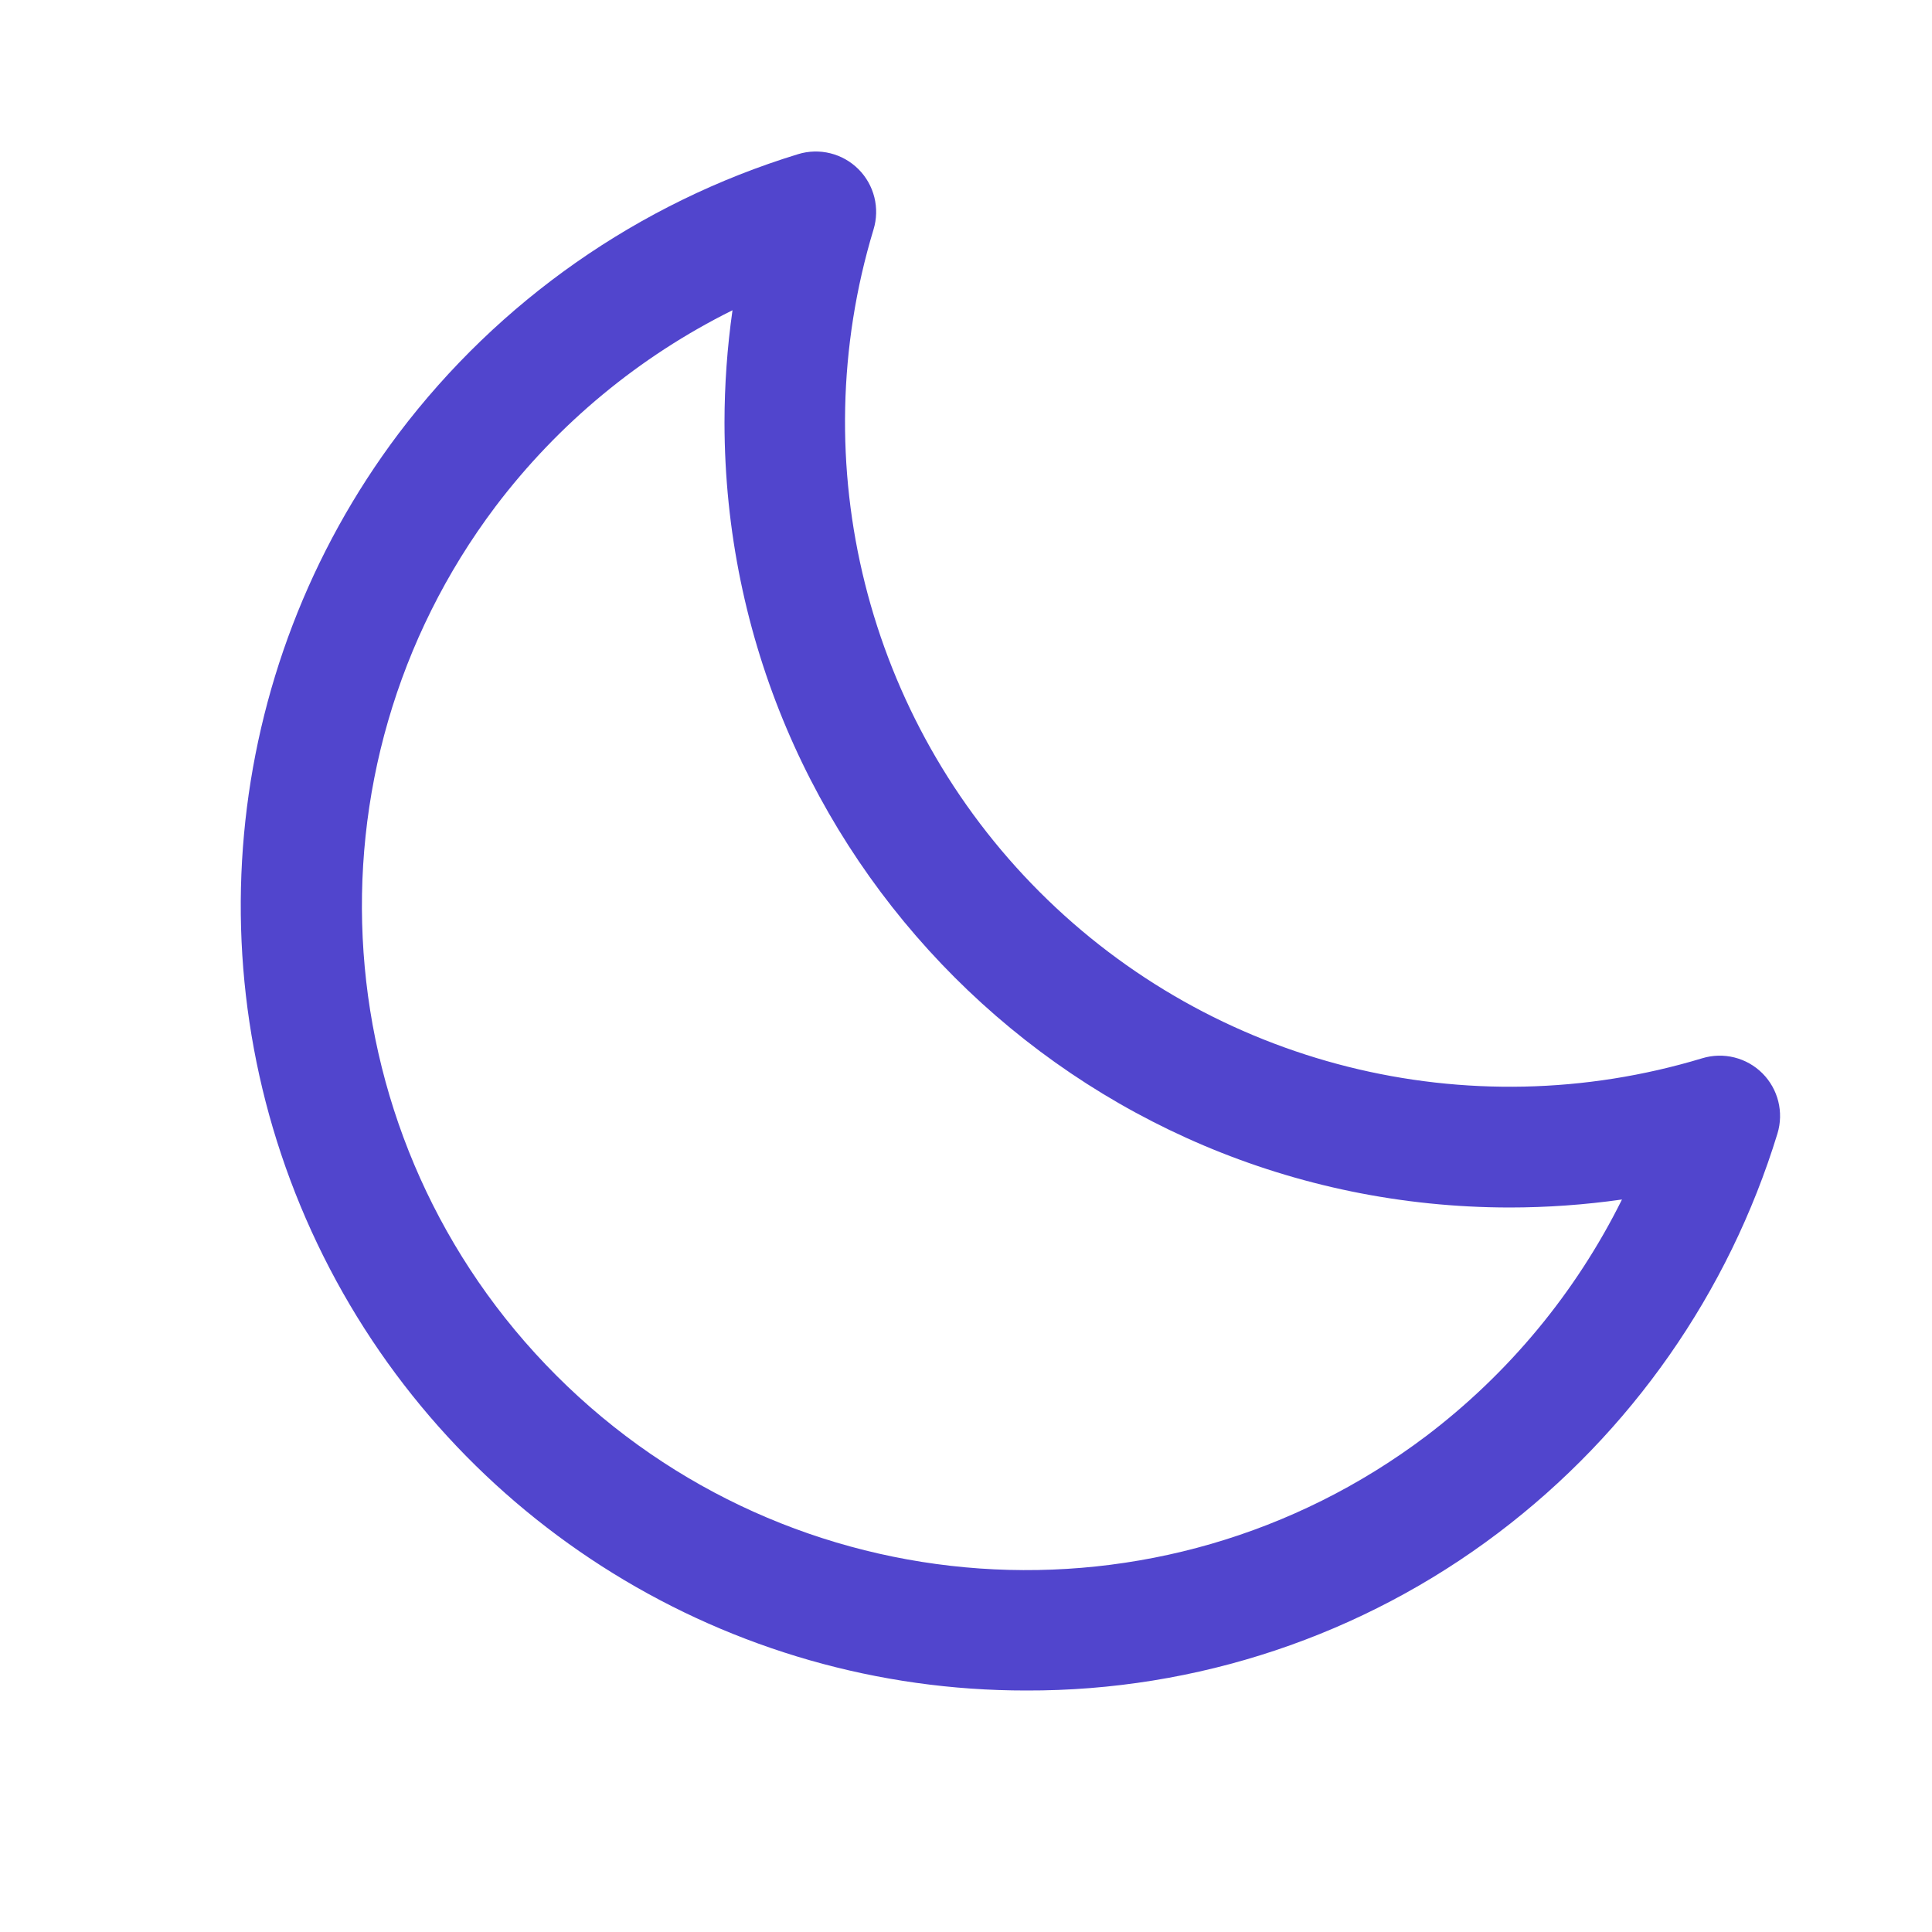
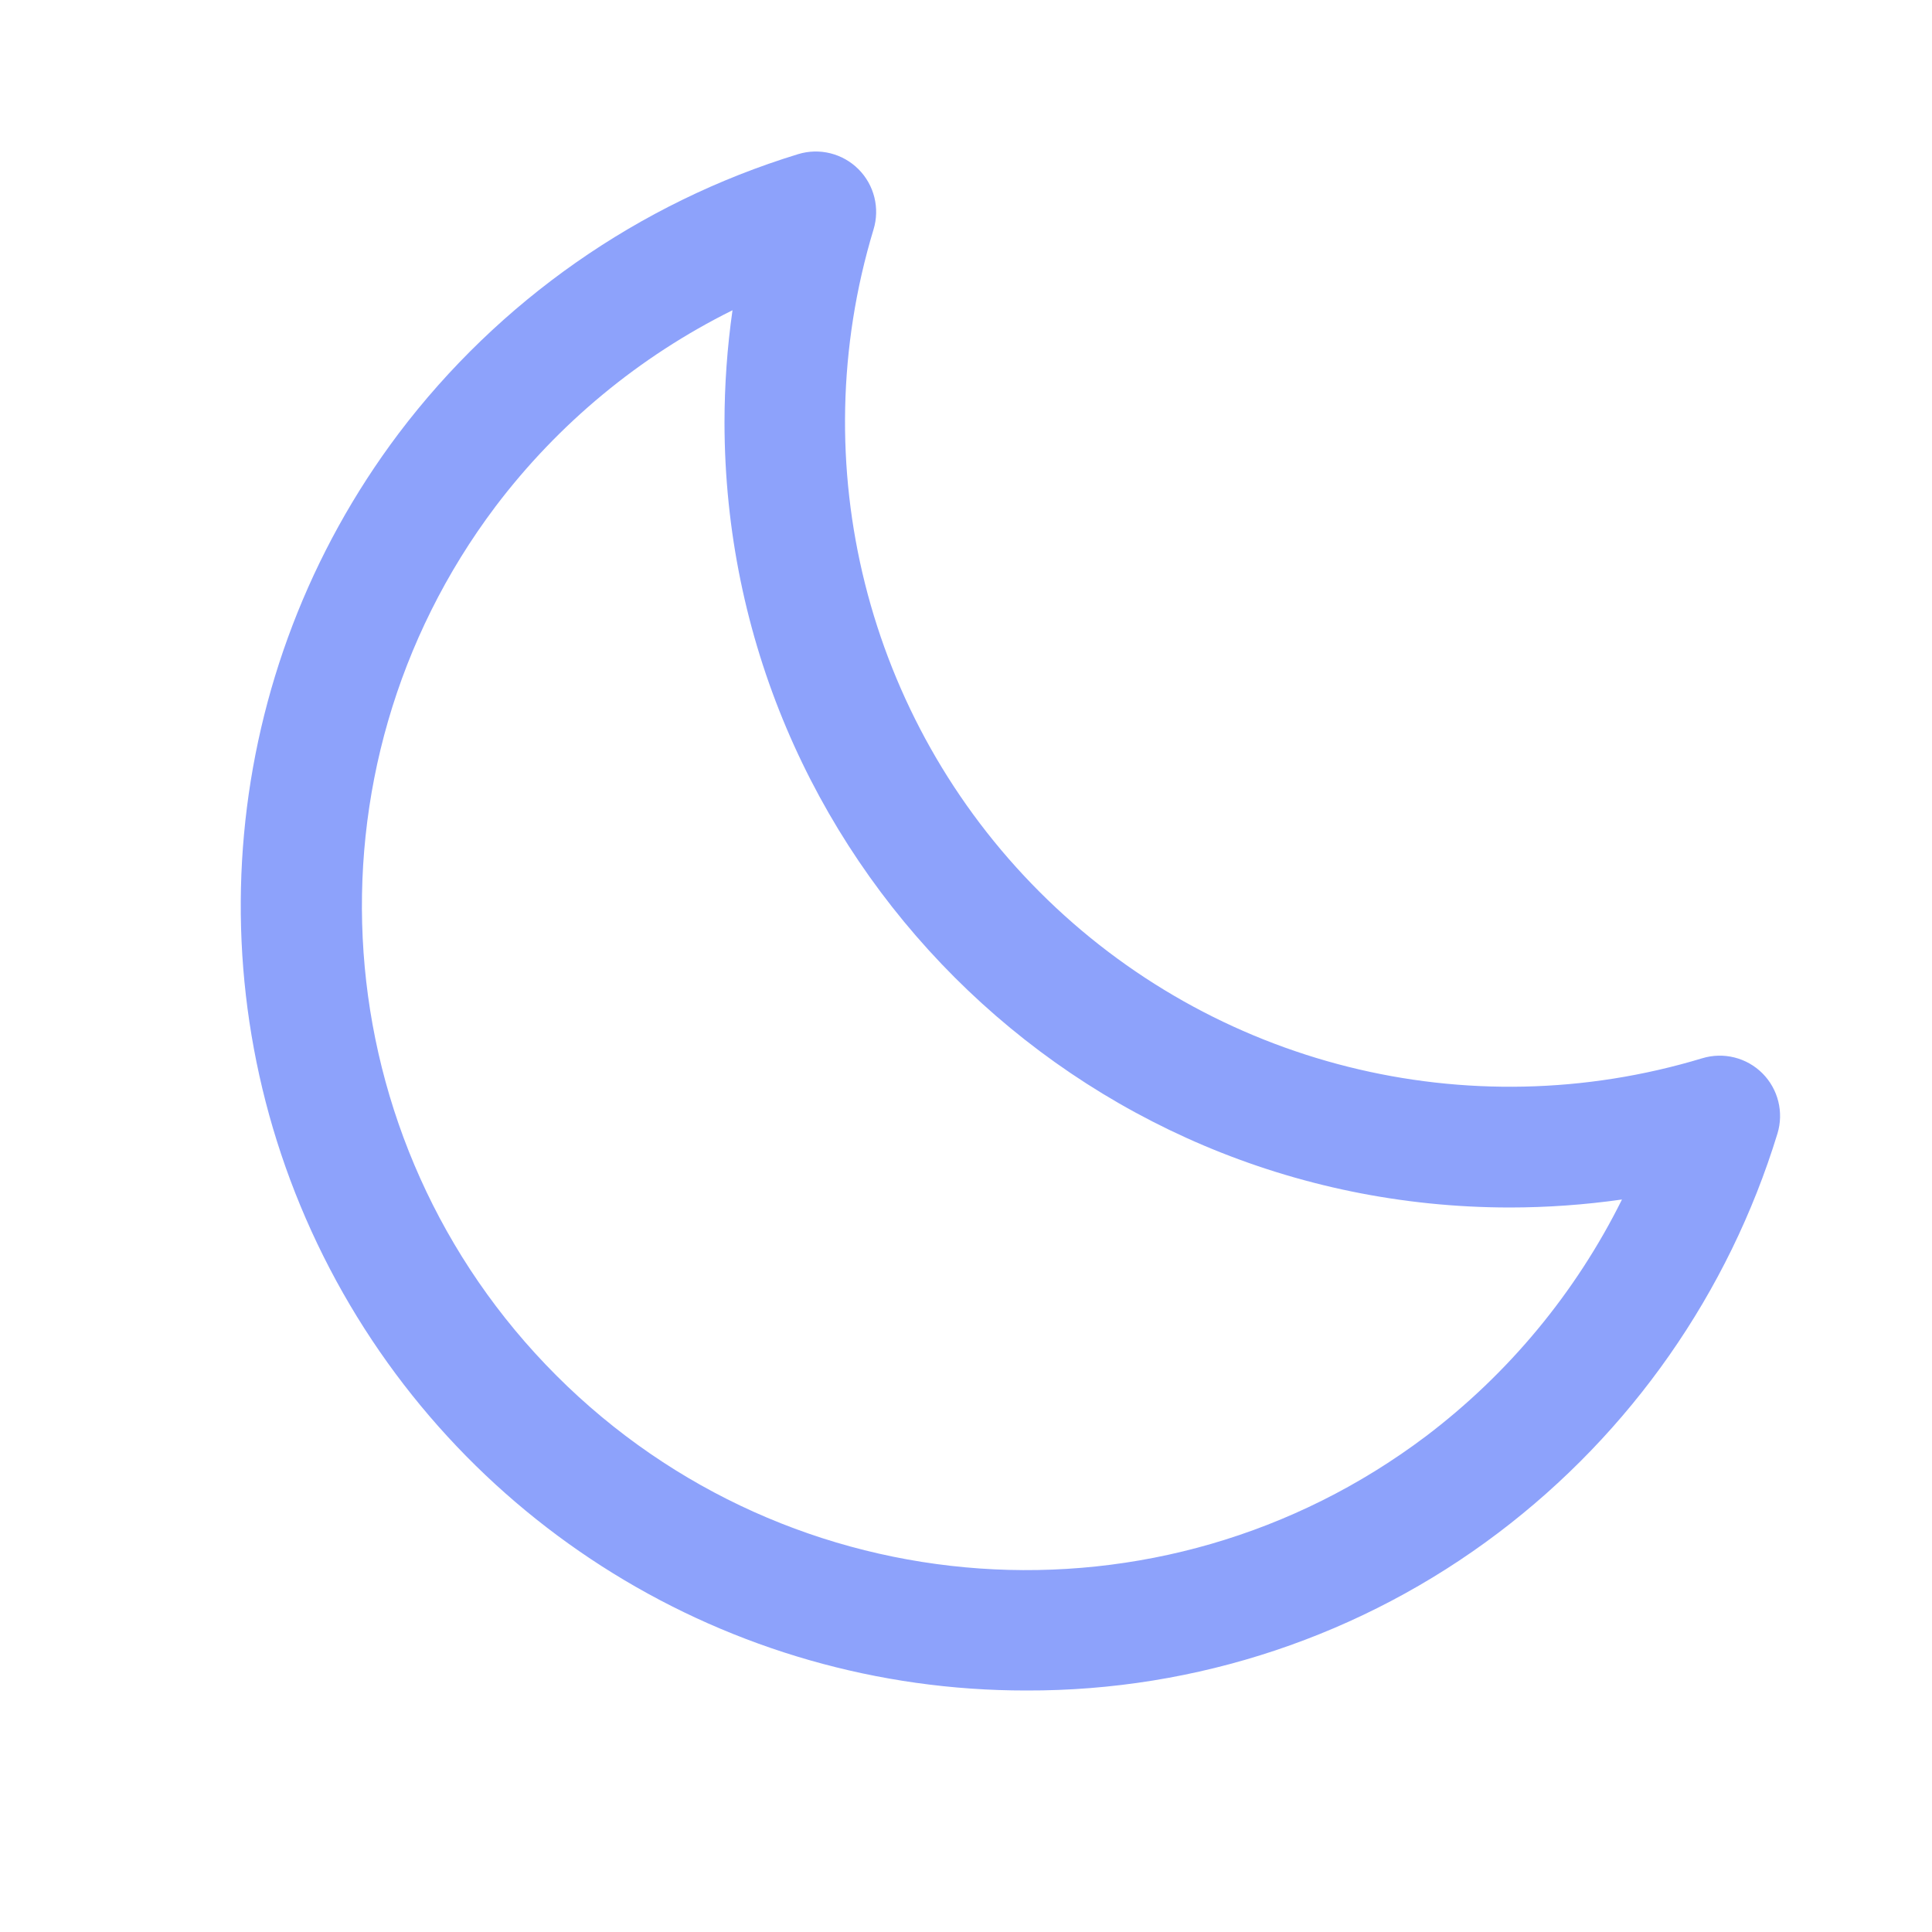
- <svg xmlns="http://www.w3.org/2000/svg" width="24" height="24" fill="#5145cd" viewBox="0 0 256 256">
+ <svg xmlns="http://www.w3.org/2000/svg" width="24" height="24" fill="#8DA2FB" viewBox="0 0 256 256">
  <path d="M233.54,142.23a8,8,0,0,0-8-2,88.08,88.08,0,0,1-109.8-109.8,8,8,0,0,0-10-10,104.84,104.84,0,0,0-52.91,37A104,104,0,0,0,136,224a103.09,103.09,0,0,0,62.52-20.88,104.84,104.84,0,0,0,37-52.91A8,8,0,0,0,233.54,142.23ZM188.9,190.34A88,88,0,0,1,65.66,67.11a89,89,0,0,1,31.4-26A106,106,0,0,0,96,56,104.11,104.11,0,0,0,200,160a106,106,0,0,0,14.92-1.06A89,89,0,0,1,188.9,190.34Z" />
</svg>
